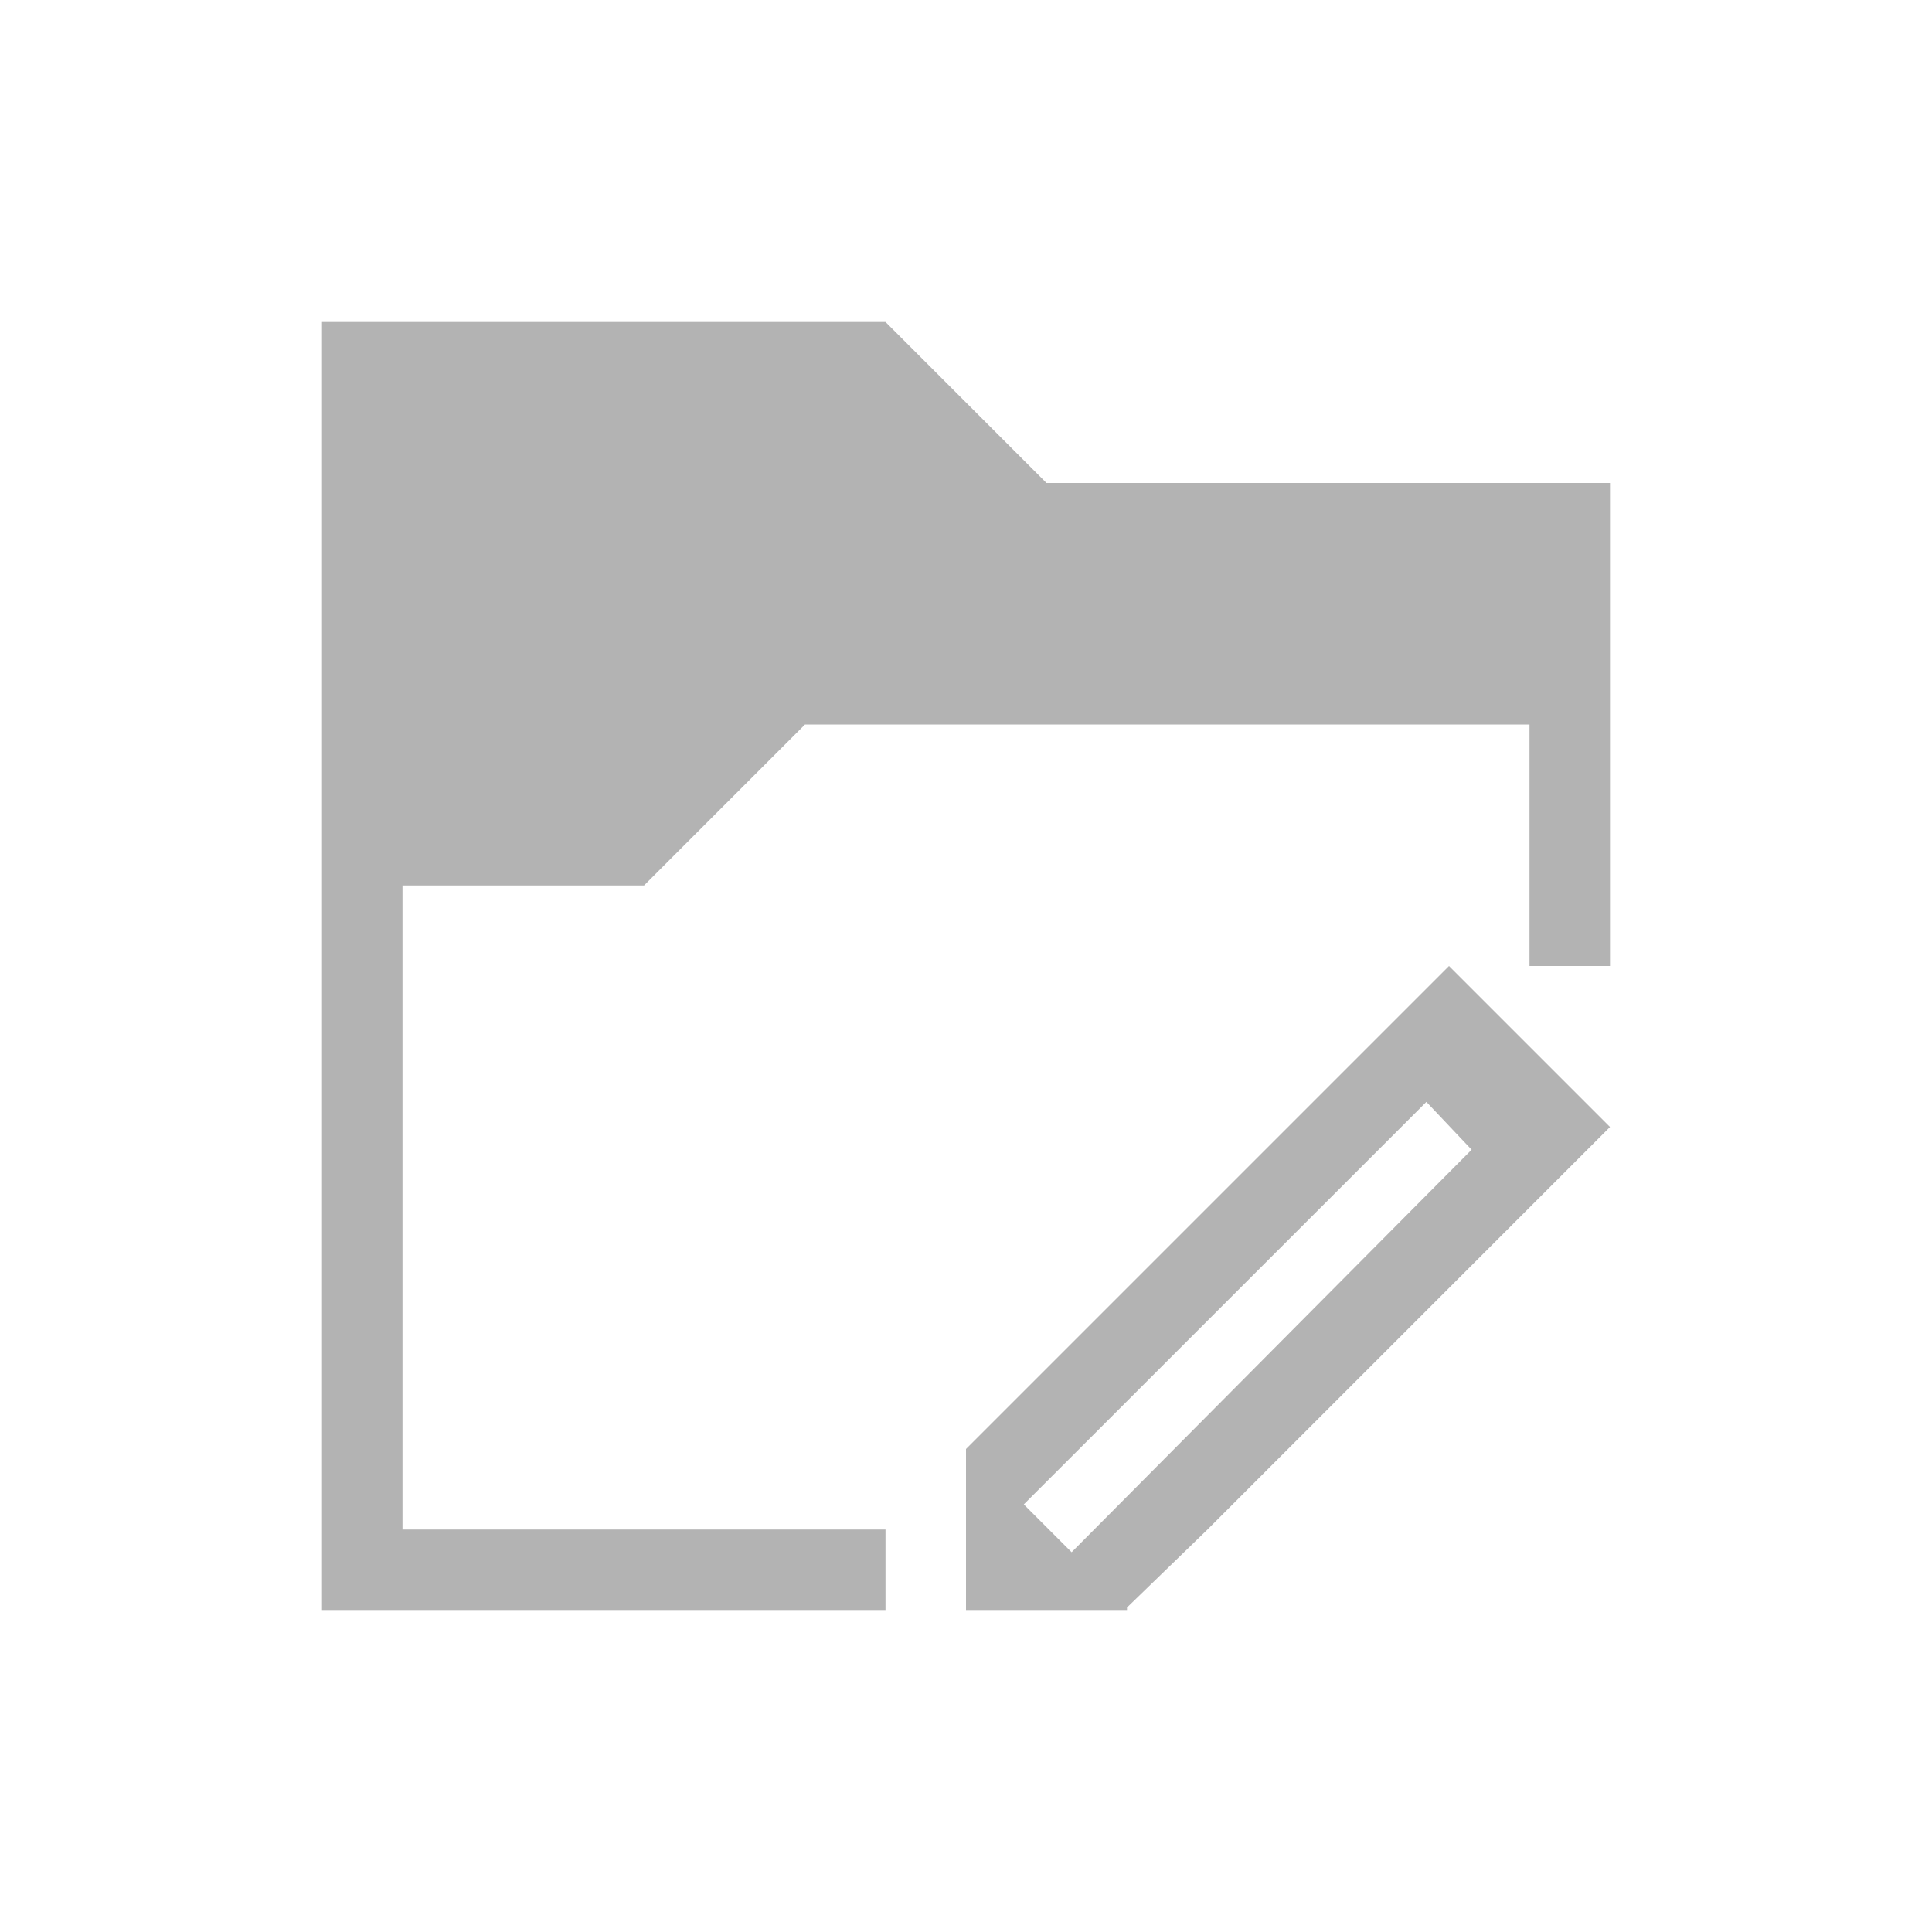
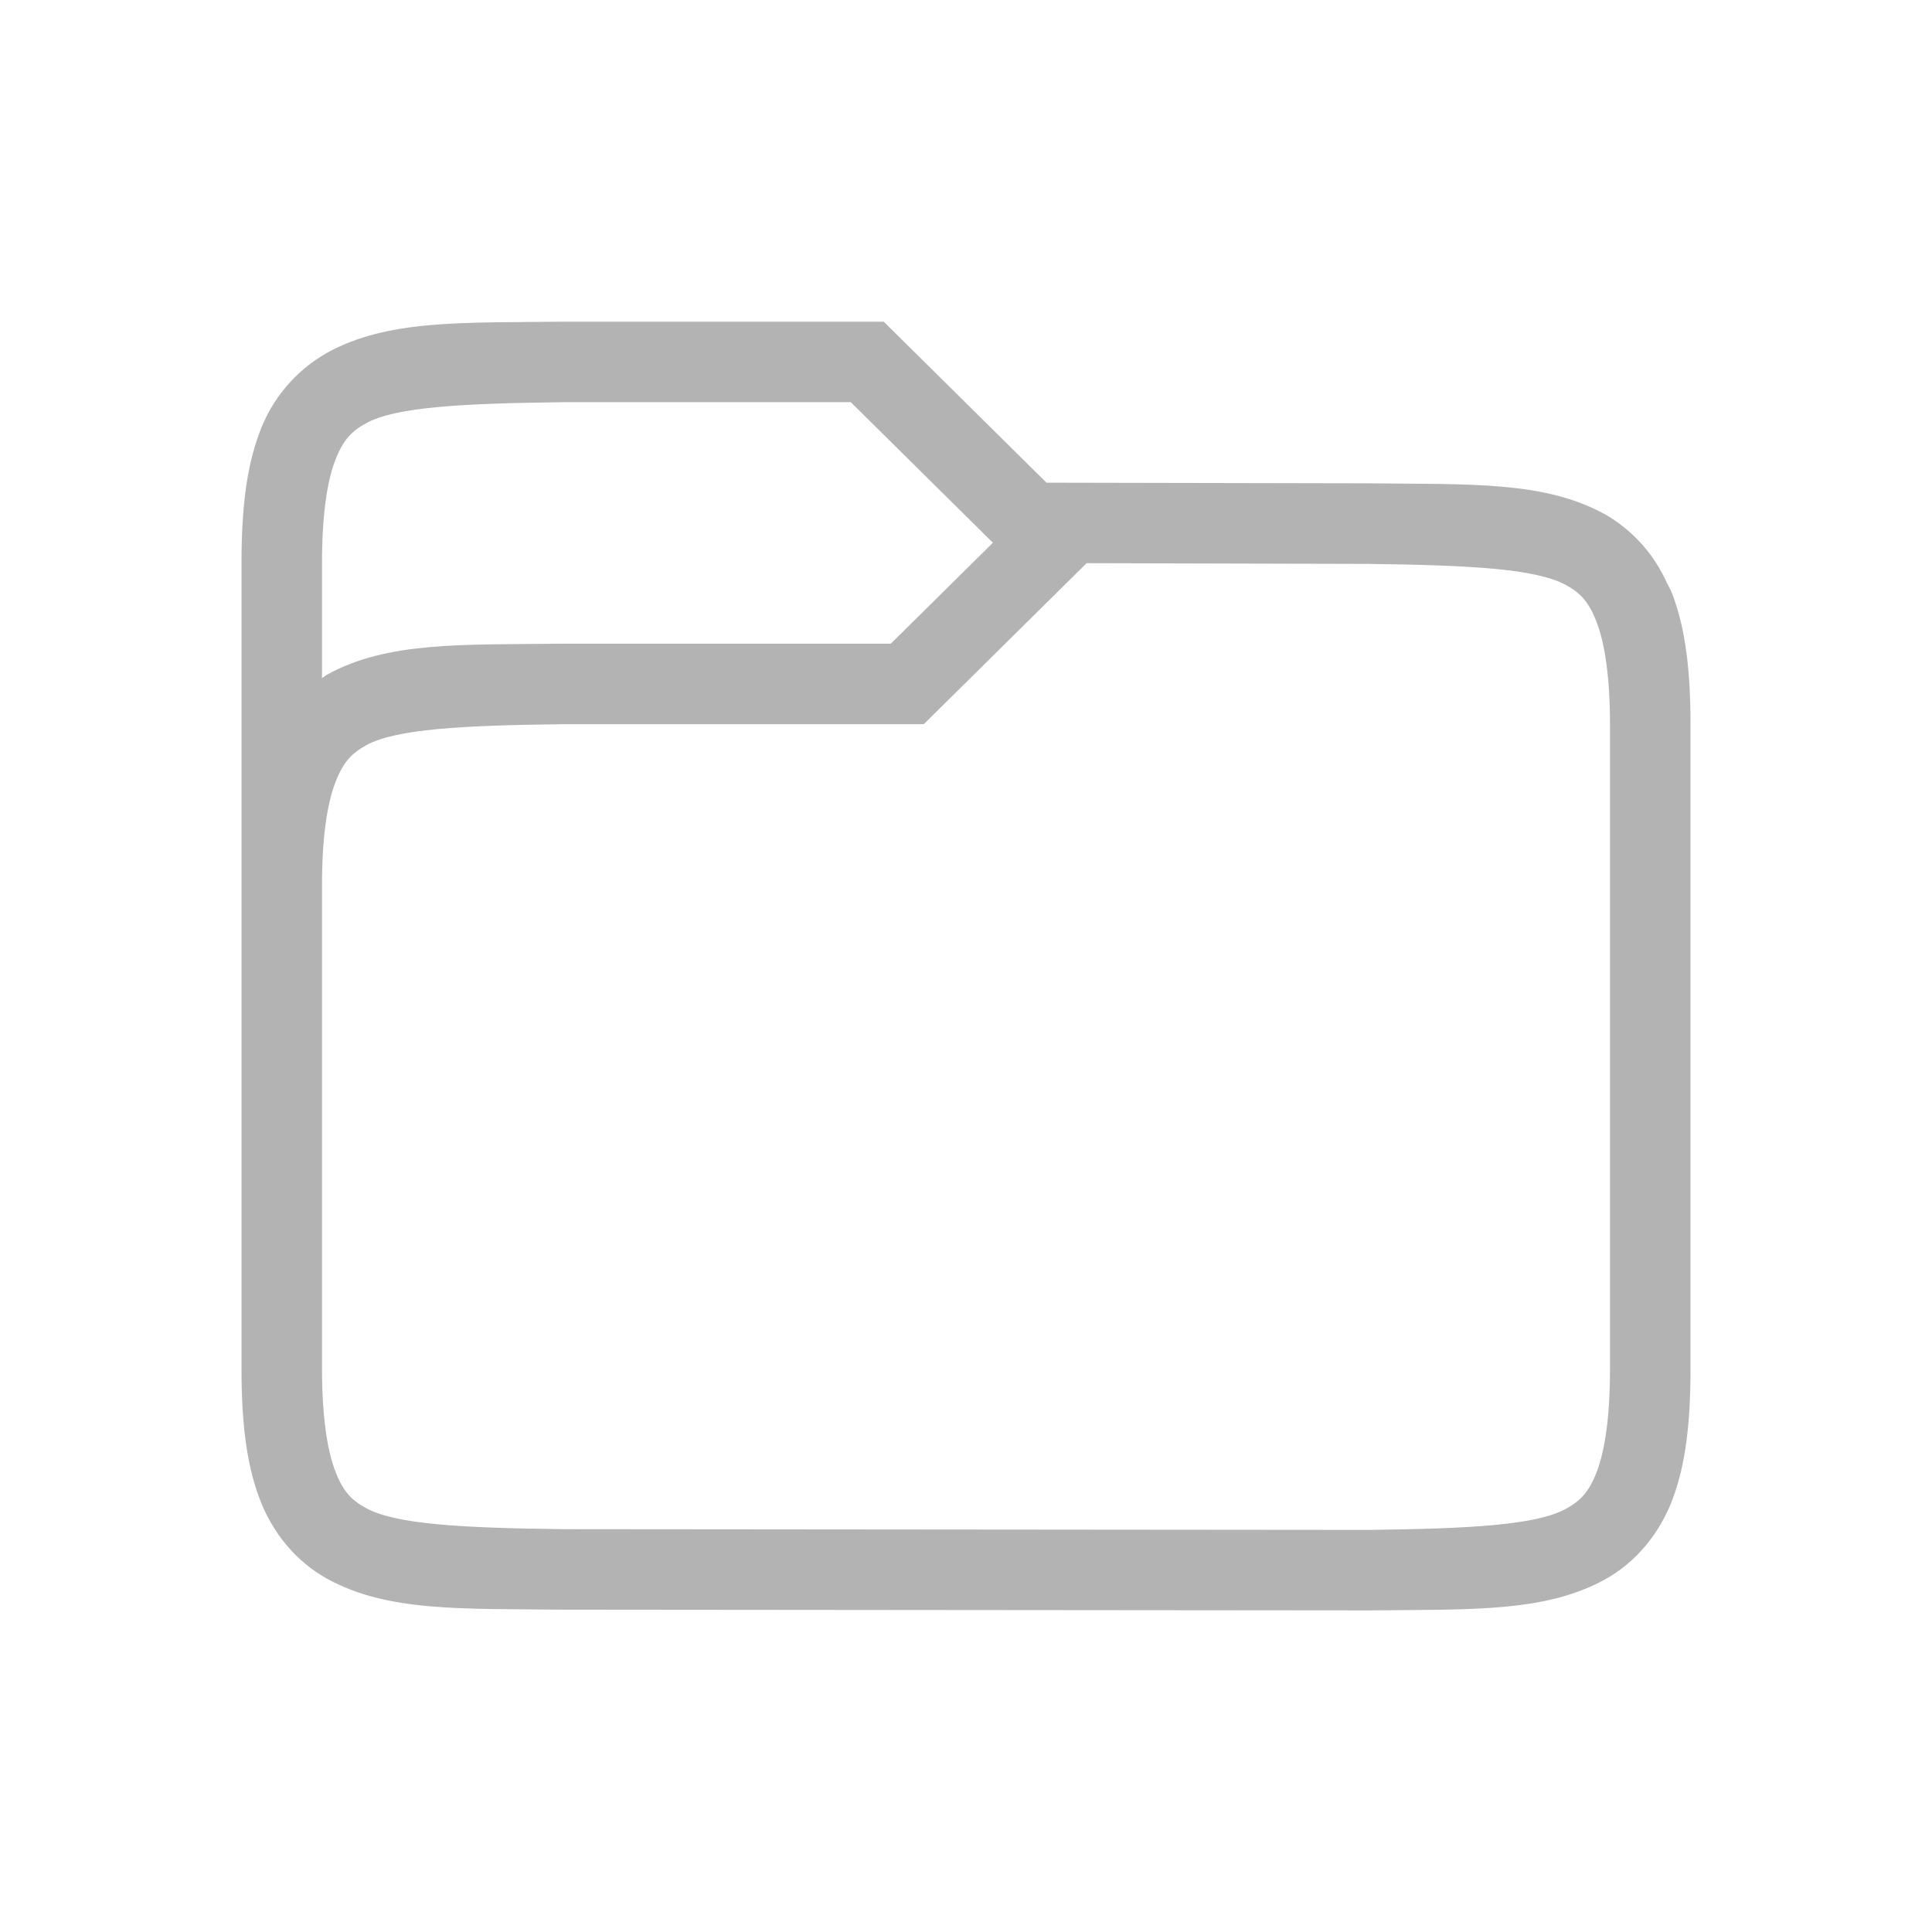
- <svg xmlns="http://www.w3.org/2000/svg" viewBox="0 0 24 24">
-   <path d="m4 4v1 15h1 6v-1h-6v-8h3l2-2h9v3h1v-6h-7l-2-2h-6zm14 8-1 1-5 5v1 1h2v-.031l1-.969 4-4 1-1zm-.281 1.688.562.594-4.969 5-.594-.594z" fill="#b3b3b3" />
+ <svg xmlns="http://www.w3.org/2000/svg" id="svg4" version="1.1" width="24" height="24">
+   <defs id="defs8" />
+   <path d="M 6.994,3.996 C 5.736,4.011 4.815,3.967 4.062,4.383 3.672,4.604 3.374,4.957 3.222,5.379 3.058,5.817 3,6.339 3,6.996 v 10 c 0,0.658 0.058,1.179 0.223,1.617 0.164,0.439 0.463,0.79 0.84,0.998 0.752,0.416 1.673,0.37 2.931,0.385 l 10.012,0.009 c 1.258,-0.015 2.179,0.03 2.932,-0.385 0.376,-0.207 0.675,-0.56 0.84,-0.998 0.164,-0.438 0.222,-0.96 0.222,-1.617 V 9.004 c 0,-0.658 -0.058,-1.179 -0.223,-1.617 -0.02,-0.055 -0.048,-0.104 -0.074,-0.154 l -0.027,-0.057 C 20.514,6.846 20.257,6.572 19.938,6.389 c -0.753,-0.416 -1.674,-0.37 -2.932,-0.385 L 13,5.996 l -2.022,-2 H 6.996 Z m 0.012,1 h 3.563 l 1.765,1.746 -1.268,1.254 H 6.994 c -1.258,0.015 -2.179,-0.03 -2.932,0.385 -0.022,0.012 -0.04,0.03 -0.062,0.043 v -1.428 c 0,-0.592 0.062,-1.006 0.16,-1.266 0.098,-0.26 0.203,-0.371 0.387,-0.472 0.366,-0.203 1.195,-0.247 2.459,-0.262 z m 6.492,2 3.494,0.009 c 1.264,0.015 2.092,0.06 2.46,0.262 0.183,0.1 0.288,0.212 0.386,0.472 0.098,0.26 0.162,0.674 0.162,1.266 v 8 c 0,0.592 -0.063,1.006 -0.16,1.266 -0.098,0.26 -0.203,0.371 -0.387,0.472 -0.366,0.202 -1.193,0.247 -2.453,0.262 L 7,18.996 c -1.26,-0.015 -2.087,-0.06 -2.453,-0.262 -0.184,-0.1 -0.29,-0.212 -0.387,-0.472 -0.097,-0.26 -0.16,-0.674 -0.16,-1.266 v -6 c 0,-0.592 0.064,-1.006 0.162,-1.266 0.098,-0.26 0.203,-0.371 0.387,-0.472 0.367,-0.203 1.195,-0.247 2.459,-0.262 h 4.468 z" font-weight="400" overflow="visible" style="color:#000000;font-weight:400;line-height:normal;font-family:sans-serif;font-variant-ligatures:none;font-variant-position:normal;font-variant-caps:normal;font-variant-numeric:normal;font-variant-alternates:normal;font-feature-settings:normal;text-indent:0;text-align:start;text-decoration:none;text-decoration-line:none;text-decoration-style:solid;text-decoration-color:#000000;text-transform:none;white-space:normal;shape-padding:0;overflow:visible;isolation:auto;mix-blend-mode:normal;fill:#b3b3b3;marker:none;fill-opacity:1" id="path2" />
</svg>
